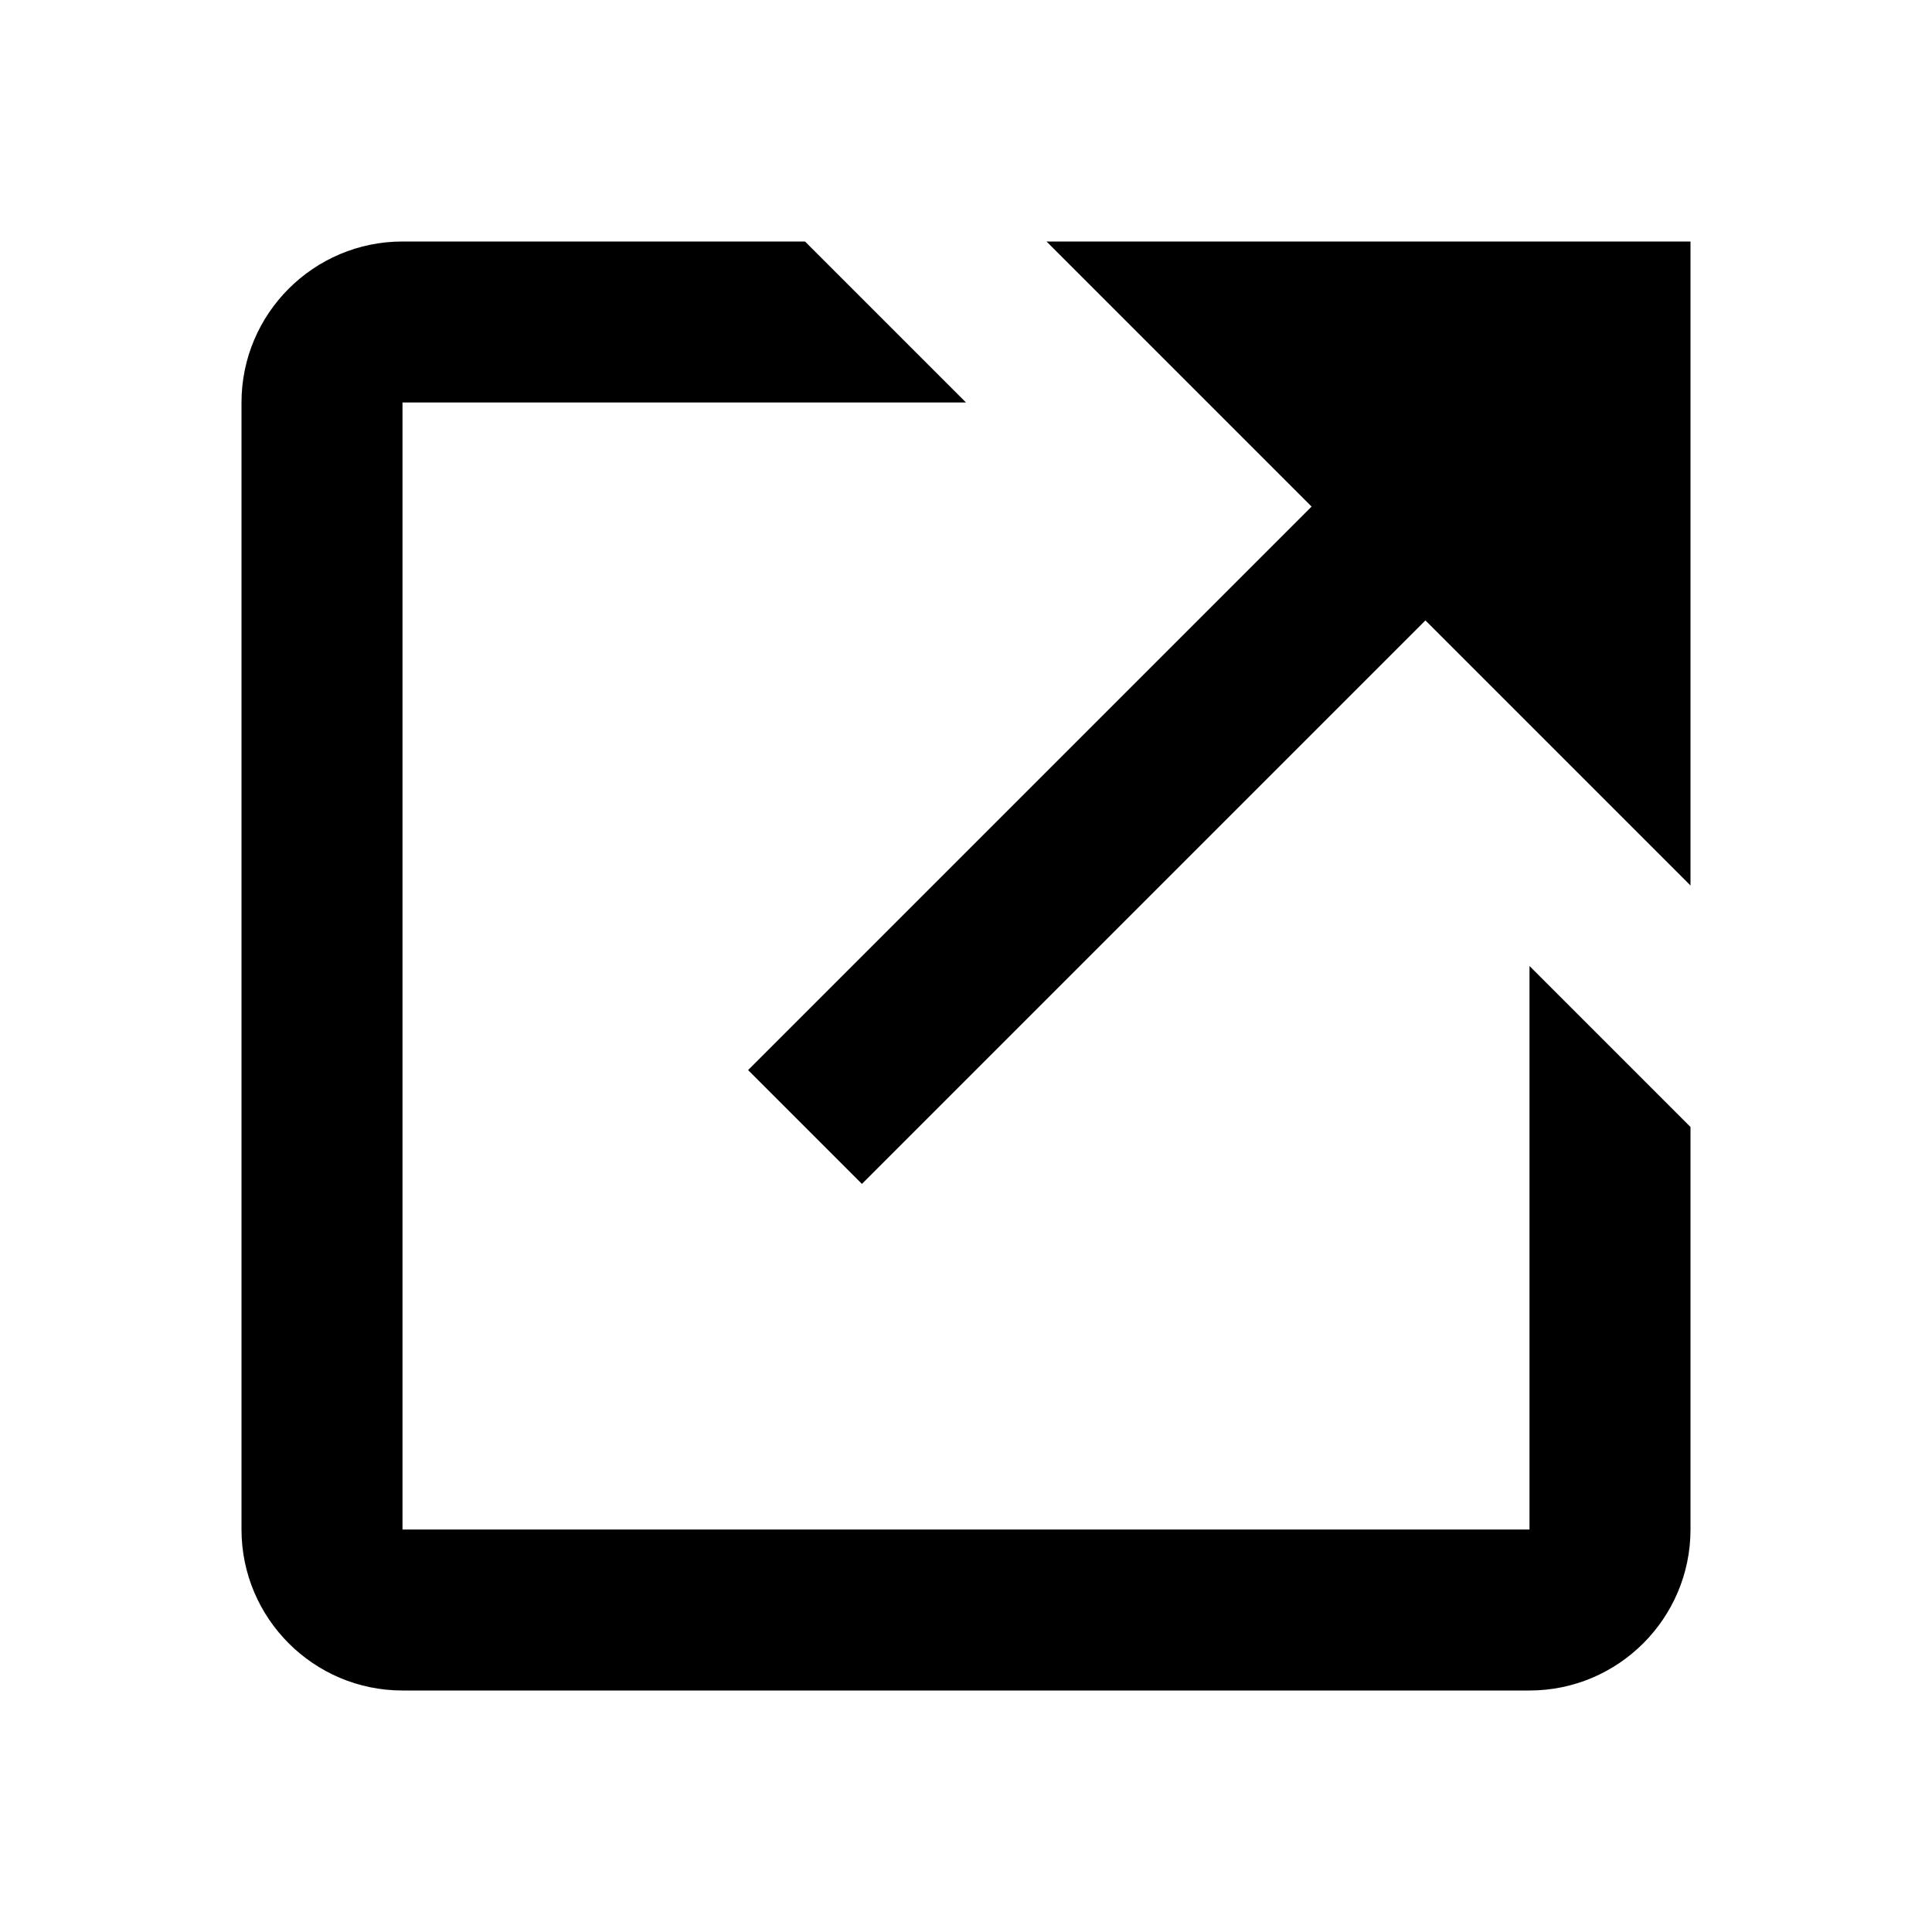
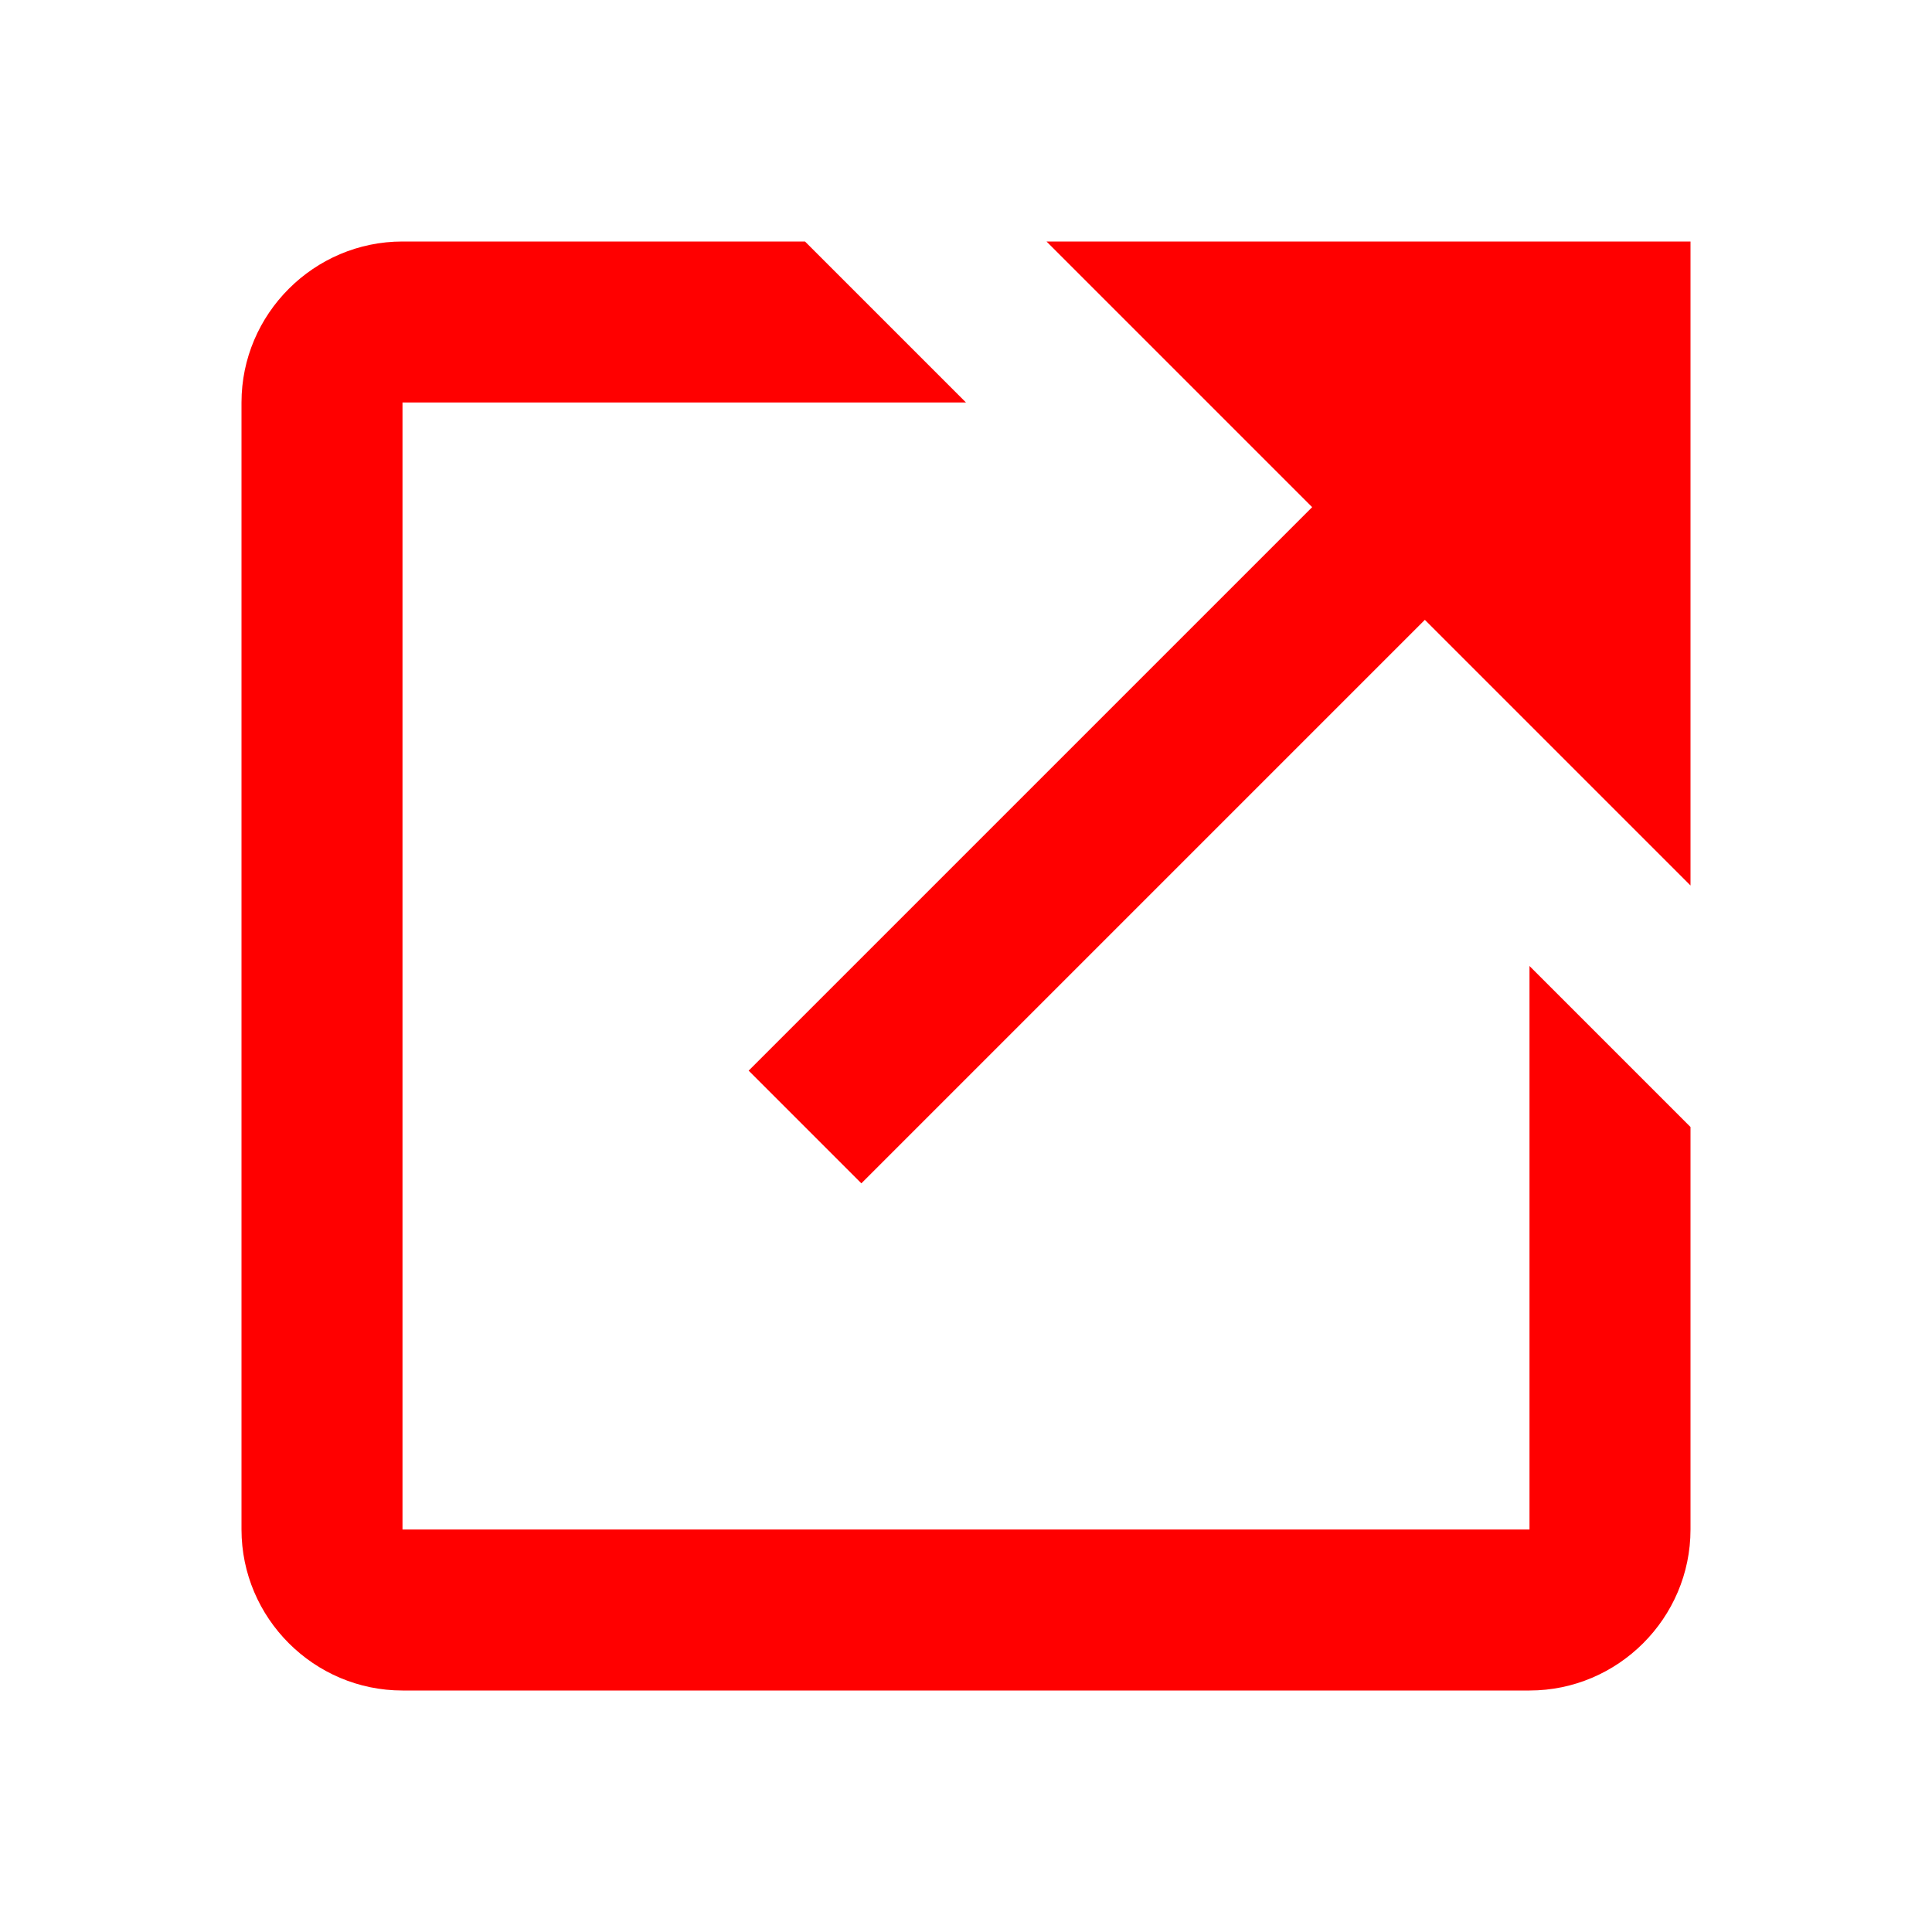
- <svg xmlns="http://www.w3.org/2000/svg" width="24" height="24" viewBox="0 0 24 24">
-   <path d="m13 3 3.293 3.293-7 7 1.414 1.414 7-7L21 11V3z" />
-   <path d="M19 19H5V5h7l-2-2H5c-1.103 0-2 .897-2 2v14c0 1.103.897 2 2 2h14c1.103 0 2-.897 2-2v-5l-2-2v7z" />
+ <svg xmlns="http://www.w3.org/2000/svg" version="1.2" viewBox="0 0 24 24" width="24" height="24">
+   <style>
+ 		.s0 { fill: #ff0000 } 
+ 	</style>
+   <path id="Layer" class="s0" d="m13 3l3.3 3.3-7 7 1.4 1.4 7-7 3.3 3.3v-8z" />
+   <path id="Layer" class="s0" d="m19 19h-14v-14h7l-2-2h-5c-1.1 0-2 0.9-2 2v14c0 1.1 0.9 2 2 2h14c1.1 0 2-0.9 2-2v-5l-2-2z" />
</svg>
